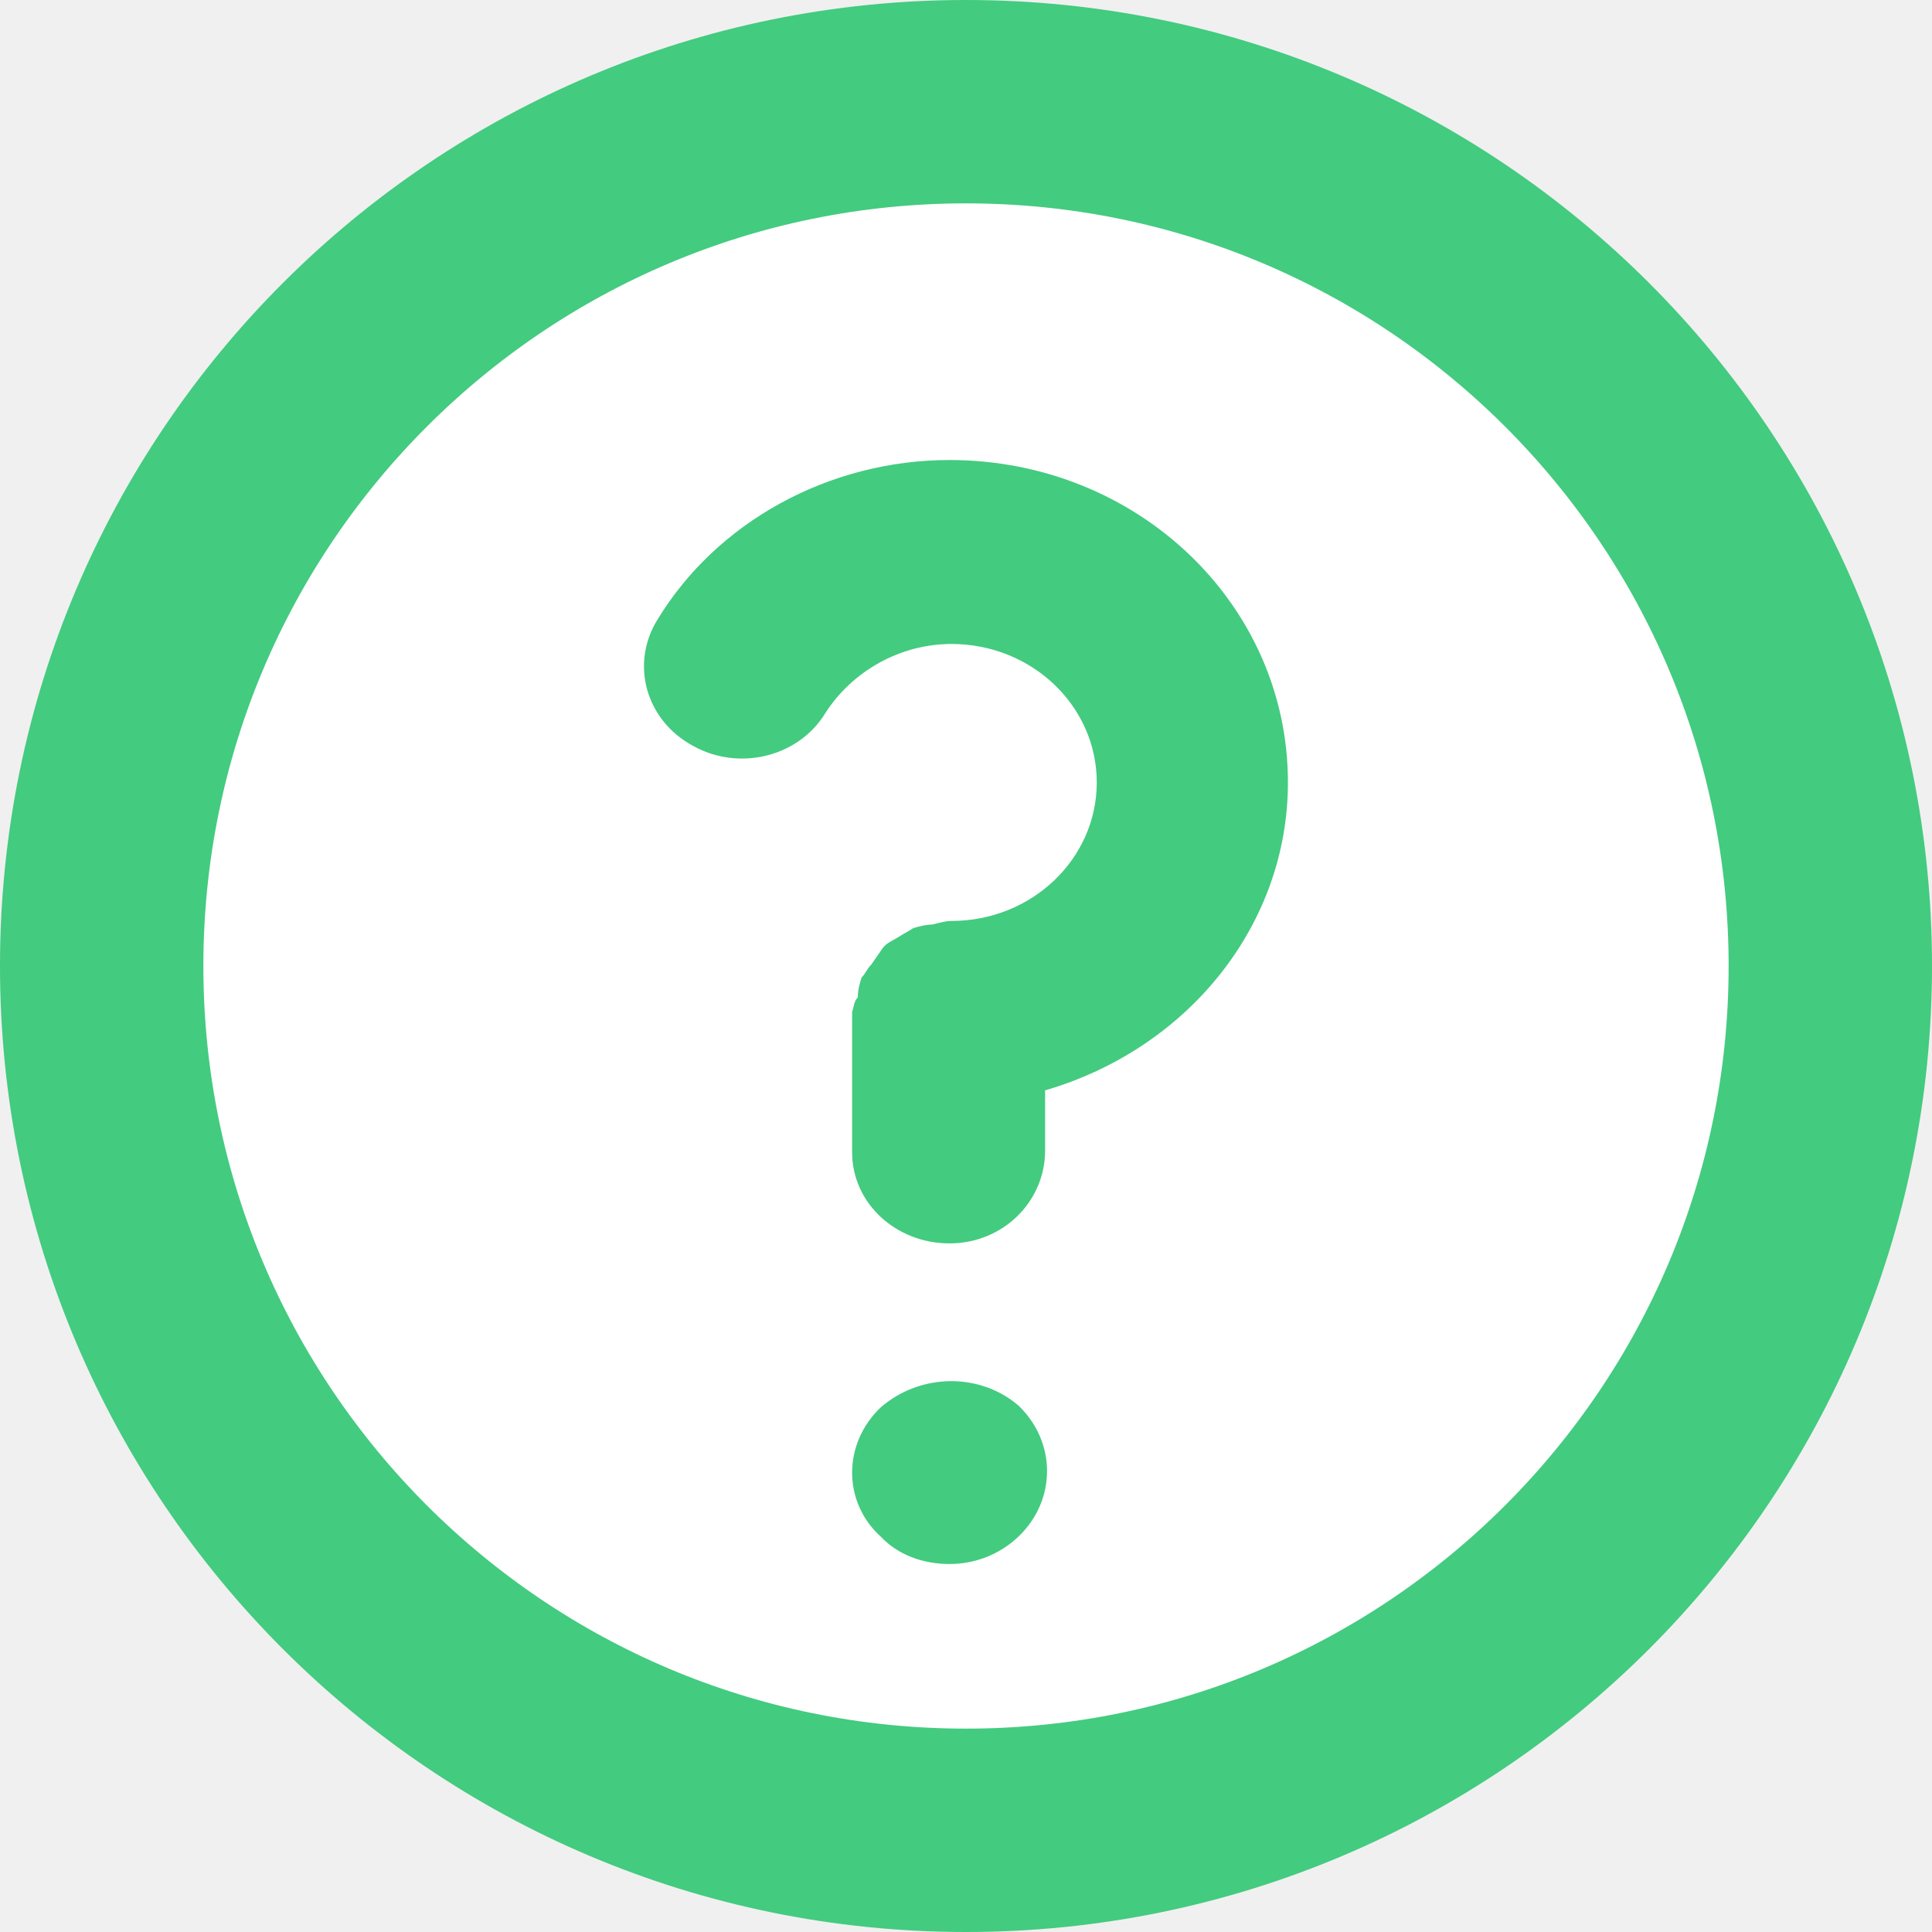
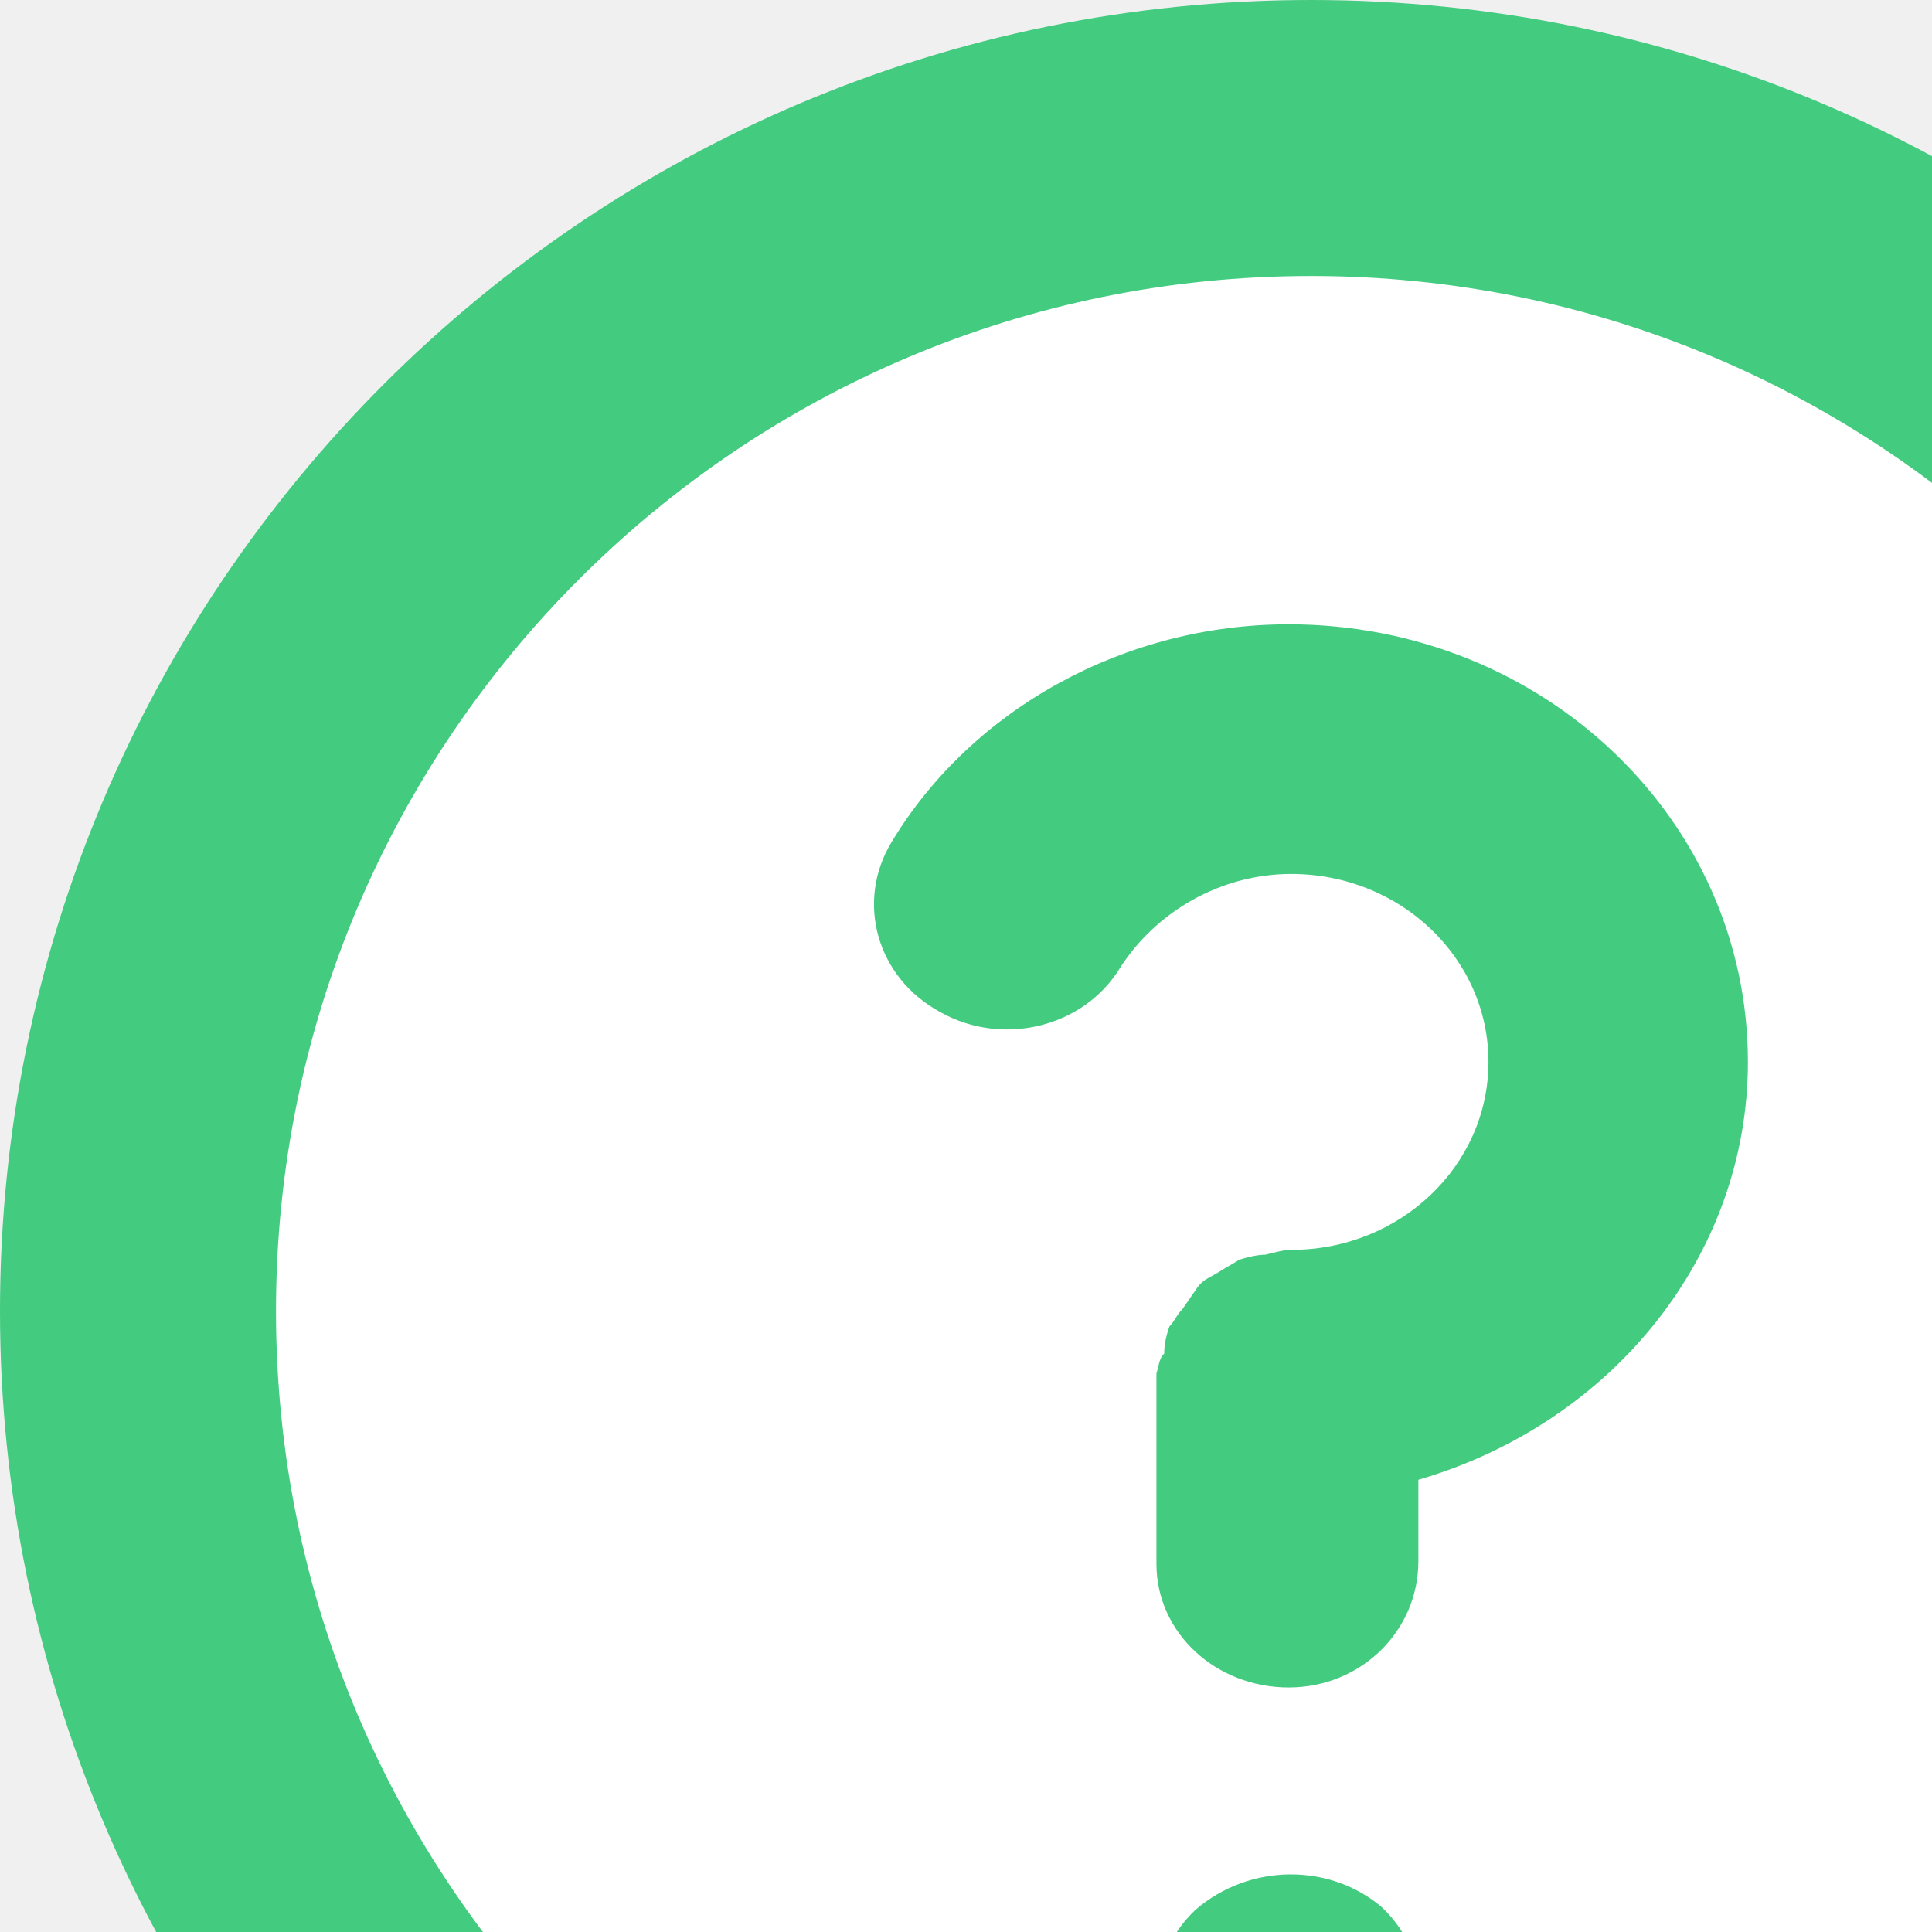
- <svg xmlns="http://www.w3.org/2000/svg" width="19" height="19" viewBox="0 0 19 19" fill="none">
+ <svg xmlns="http://www.w3.org/2000/svg" viewBox="0 0 14 14" fill="none">
  <circle cx="9.5" cy="9.5" r="8.5" fill="white" stroke="#43CB80" stroke-width="2" />
  <path d="M12.666 7.695C12.666 5.939 11.181 4.524 9.338 4.524C8.154 4.524 7.045 5.133 6.462 6.1C6.199 6.53 6.349 7.086 6.819 7.337C7.27 7.587 7.853 7.444 8.116 7.014C8.38 6.602 8.85 6.333 9.357 6.333C10.147 6.333 10.786 6.942 10.786 7.695C10.786 8.447 10.147 9.057 9.357 9.057C9.301 9.057 9.244 9.074 9.169 9.092C9.113 9.092 9.038 9.11 8.981 9.128C8.925 9.164 8.887 9.182 8.831 9.218C8.774 9.254 8.718 9.272 8.68 9.325C8.643 9.379 8.605 9.433 8.568 9.487C8.53 9.522 8.511 9.576 8.474 9.612C8.455 9.666 8.436 9.737 8.436 9.809C8.398 9.845 8.398 9.899 8.38 9.952V10.866V10.884V11.332C8.38 11.834 8.812 12.228 9.338 12.228C9.865 12.228 10.278 11.816 10.278 11.314V10.723C11.689 10.311 12.666 9.092 12.666 7.695ZM8.662 13.84C8.286 14.198 8.286 14.772 8.662 15.112C8.831 15.291 9.075 15.381 9.338 15.381C9.583 15.381 9.827 15.291 10.015 15.112C10.391 14.754 10.391 14.181 10.015 13.822C9.639 13.5 9.056 13.5 8.662 13.84Z" fill="#43CB80" />
</svg>
